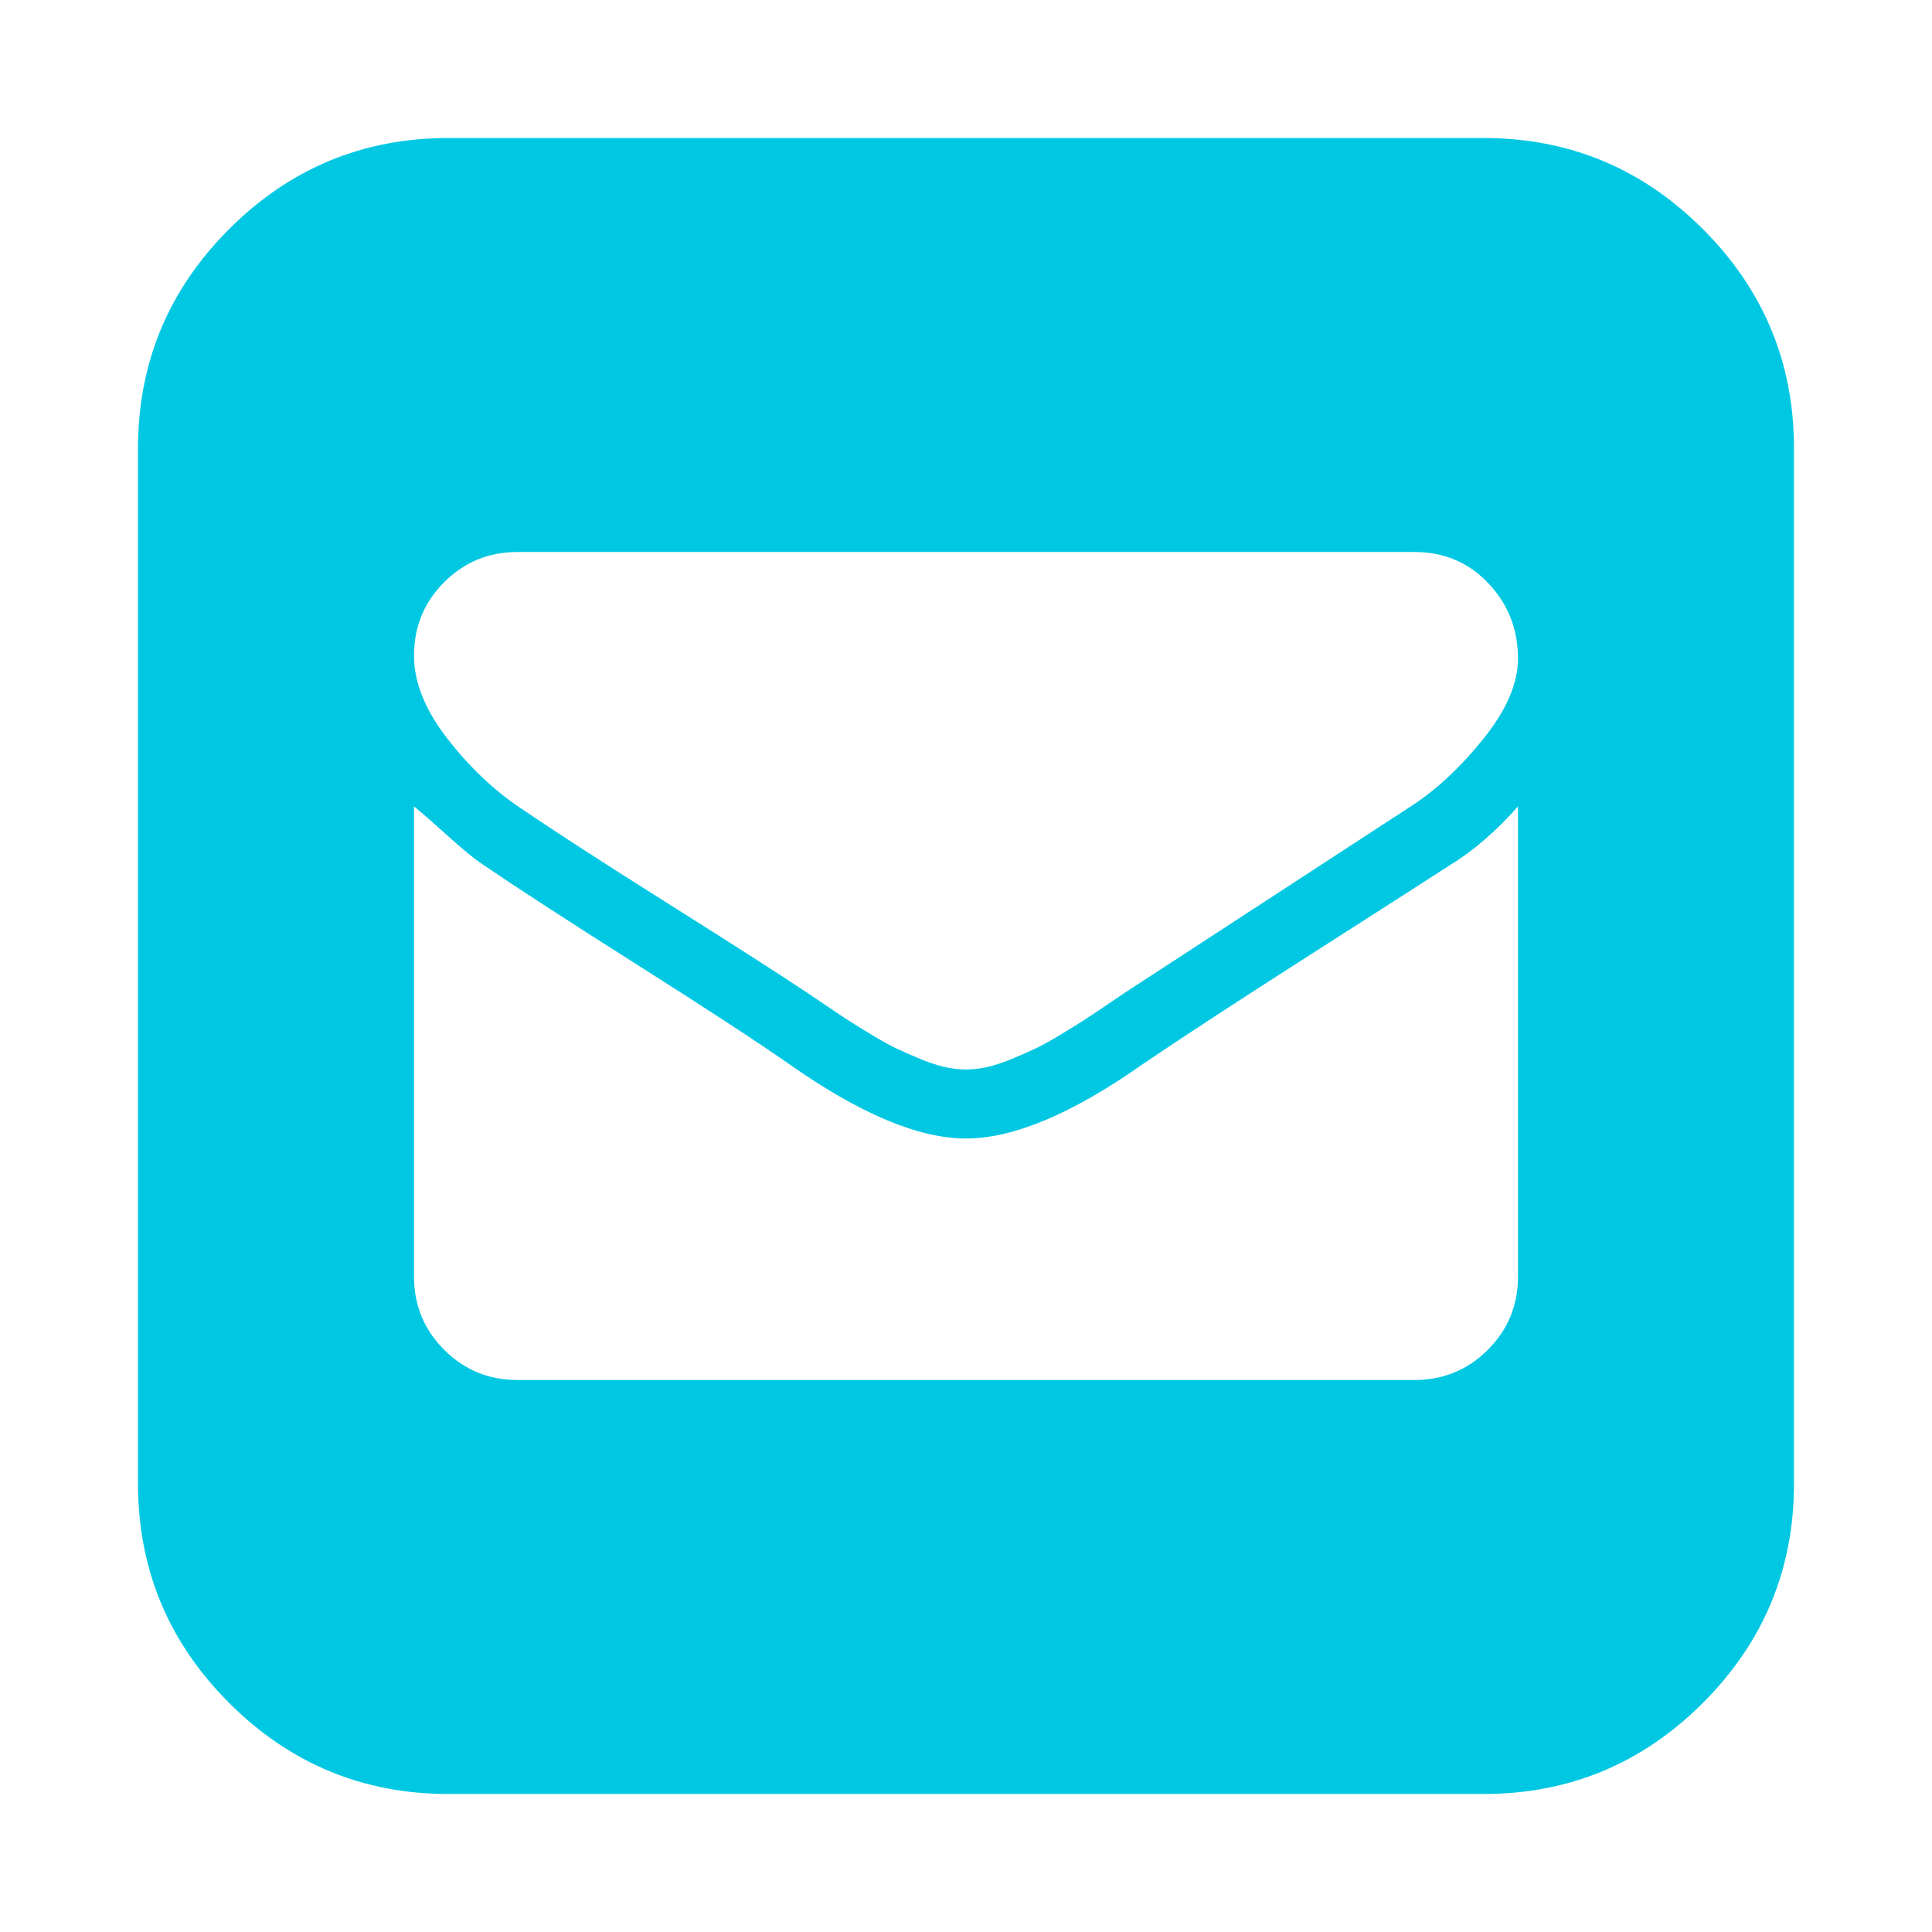
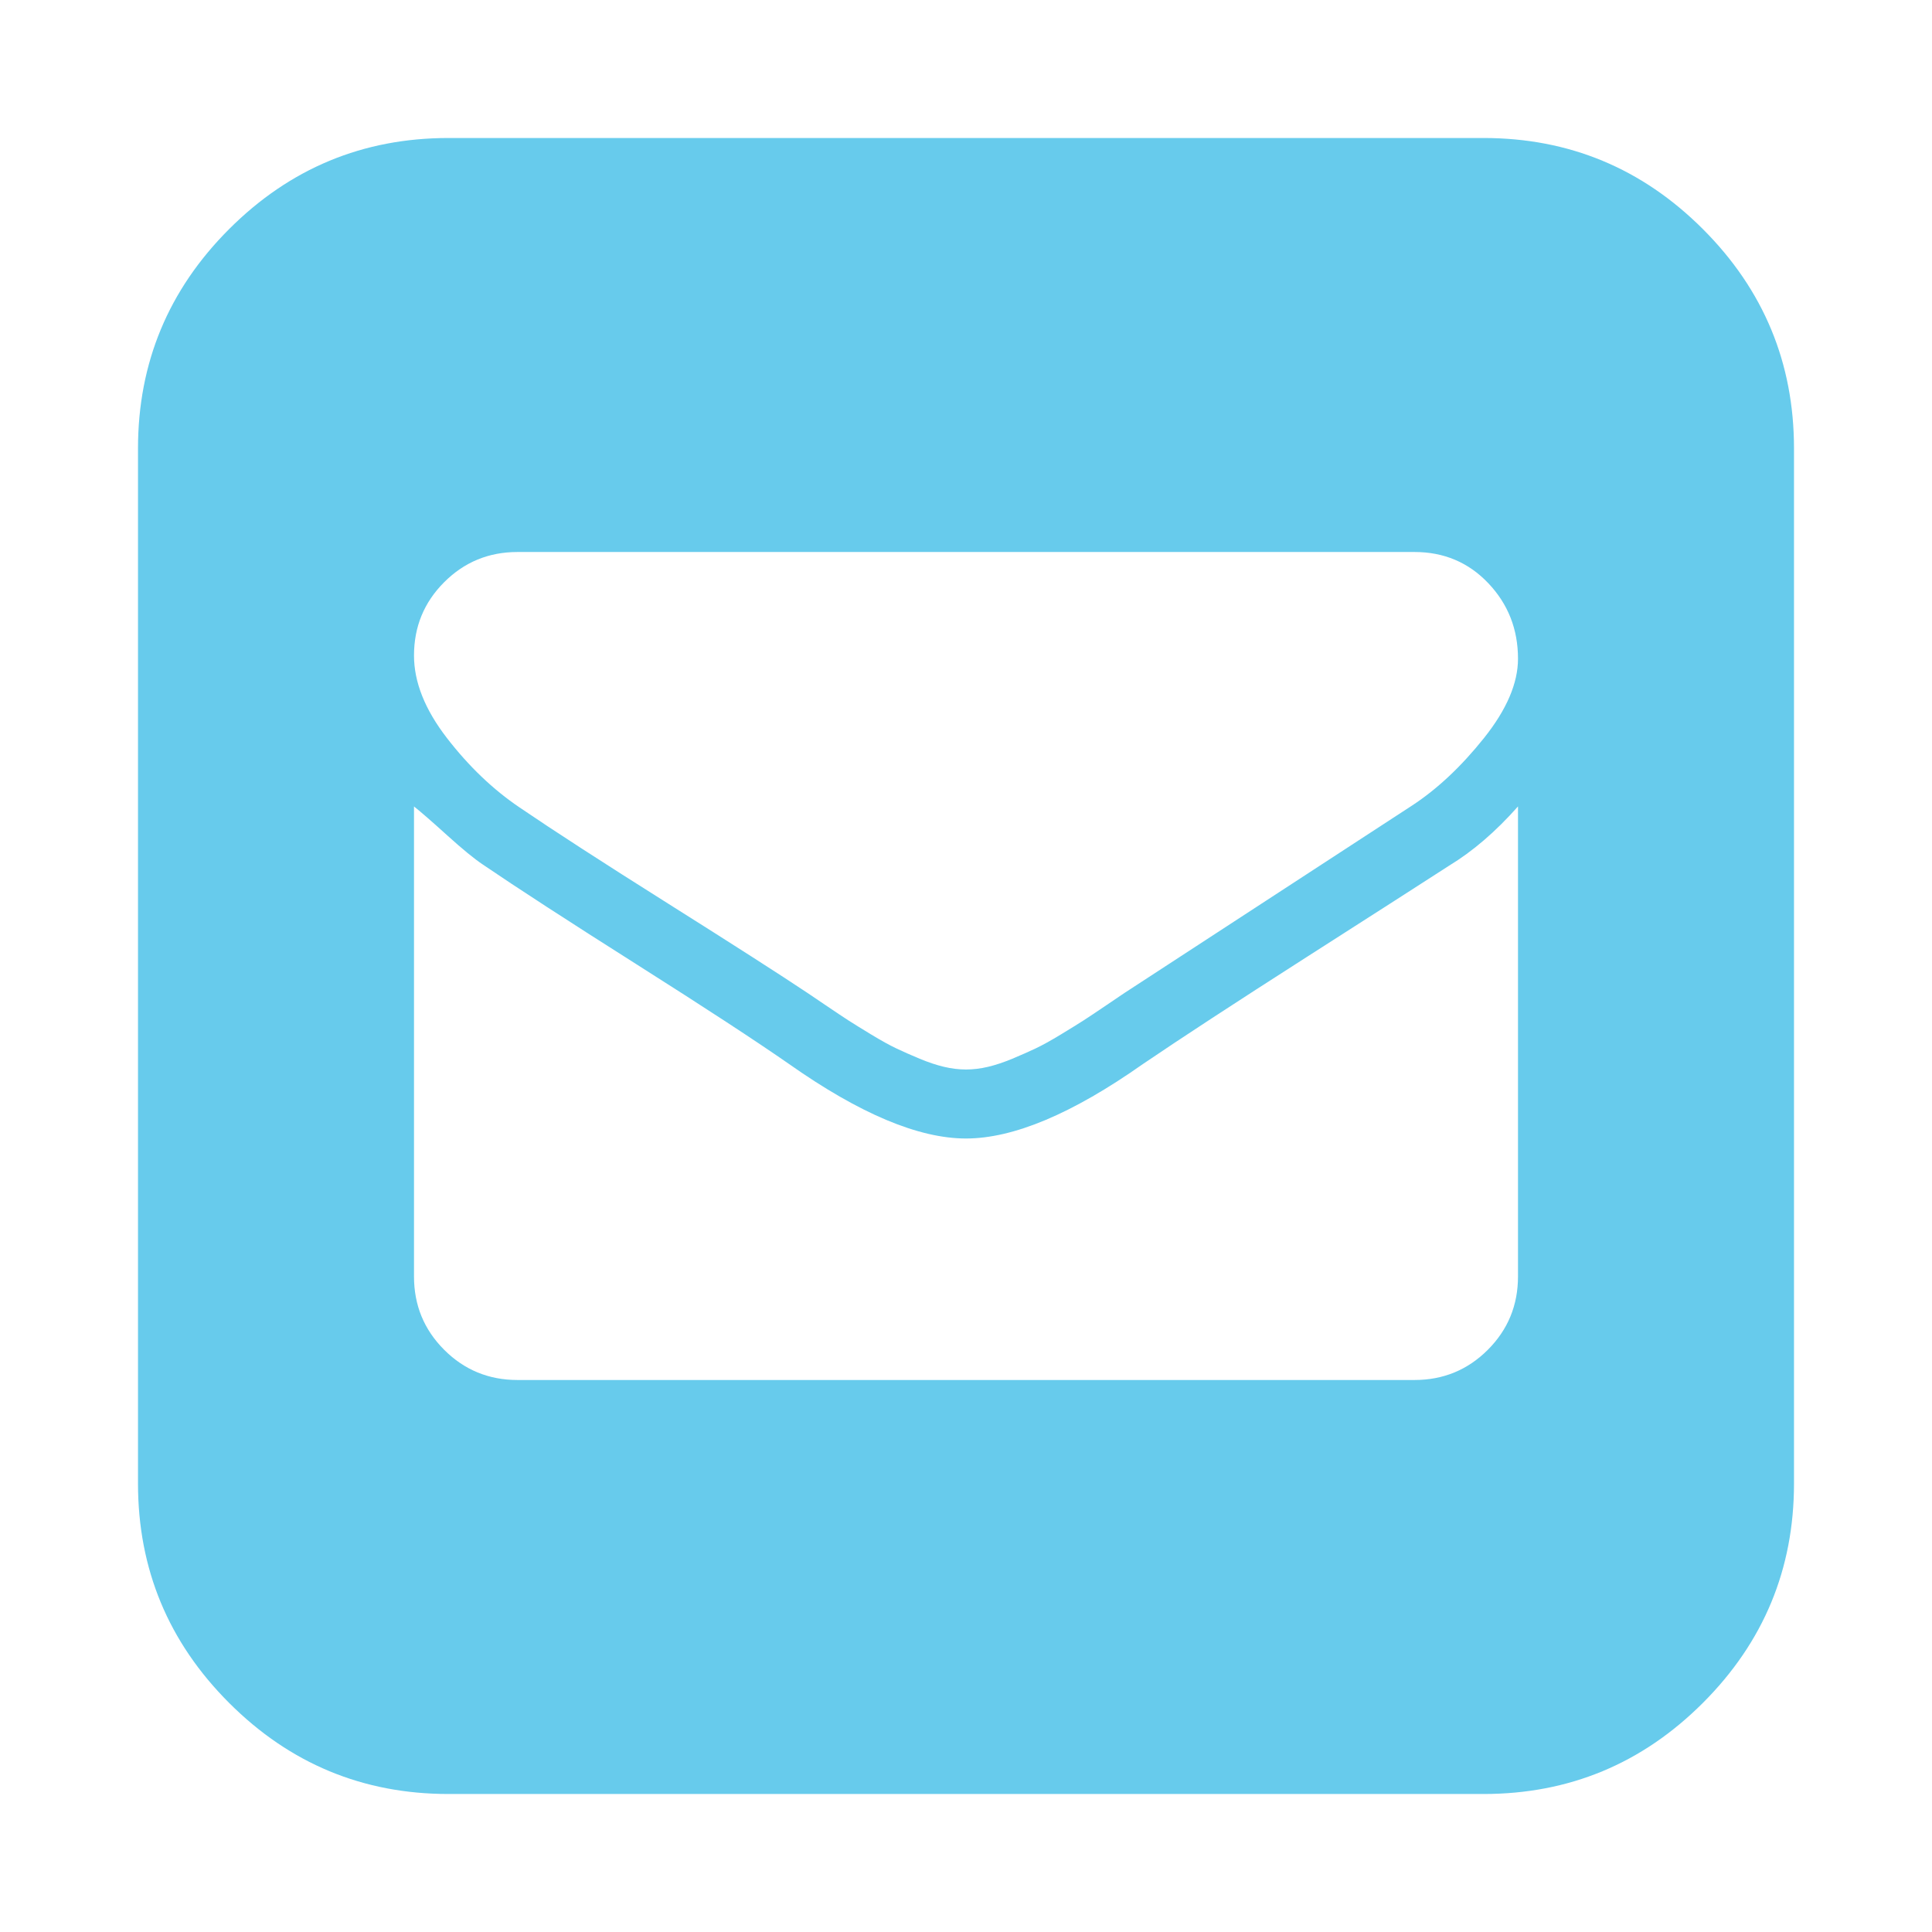
<svg xmlns="http://www.w3.org/2000/svg" width="1792" height="1792" viewBox="0 0 1792 1792">
-   <path d="M1376 128q119 0 203.5 84.5t84.5 203.5v960q0 119-84.5 203.5t-203.5 84.5h-960q-119 0-203.5-84.5t-84.5-203.5v-960q0-119 84.5-203.5t203.5-84.5h960zm32 1056v-436q-31 35-64 55-34 22-132.5 85t-151.5 99q-98 69-164 69t-164-69q-46-32-141.5-92.5t-142.5-92.5q-12-8-33-27t-31-27v436q0 40 28 68t68 28h832q40 0 68-28t28-68zm0-573q0-41-27.5-70t-68.5-29h-832q-40 0-68 28t-28 68q0 37 30.5 76.5t67.5 64.5q47 32 137.5 89t129.5 83q3 2 17 11.5t21 14 21 13 23.5 13 21.5 9.5 22.5 7.5 20.5 2.5 20.5-2.5 22.5-7.5 21.5-9.5 23.5-13 21-13 21-14 17-11.5l267-174q35-23 66.5-62.5t31.5-73.5z" fill="#00c8e3" />
+   <path d="M1376 128q119 0 203.5 84.5t84.5 203.5v960q0 119-84.5 203.5t-203.5 84.5h-960q-119 0-203.5-84.5t-84.5-203.5v-960q0-119 84.5-203.5t203.5-84.5h960zm32 1056v-436q-31 35-64 55-34 22-132.5 85t-151.5 99q-98 69-164 69t-164-69q-46-32-141.5-92.5t-142.5-92.5q-12-8-33-27t-31-27v436q0 40 28 68t68 28h832q40 0 68-28t28-68zm0-573q0-41-27.5-70t-68.5-29h-832q-40 0-68 28t-28 68q0 37 30.5 76.5t67.5 64.5q47 32 137.5 89t129.5 83q3 2 17 11.5t21 14 21 13 23.5 13 21.5 9.5 22.5 7.5 20.5 2.5 20.5-2.5 22.5-7.5 21.5-9.5 23.5-13 21-13 21-14 17-11.5l267-174q35-23 66.5-62.5t31.5-73.5z" fill="#67cbec" />
</svg>
